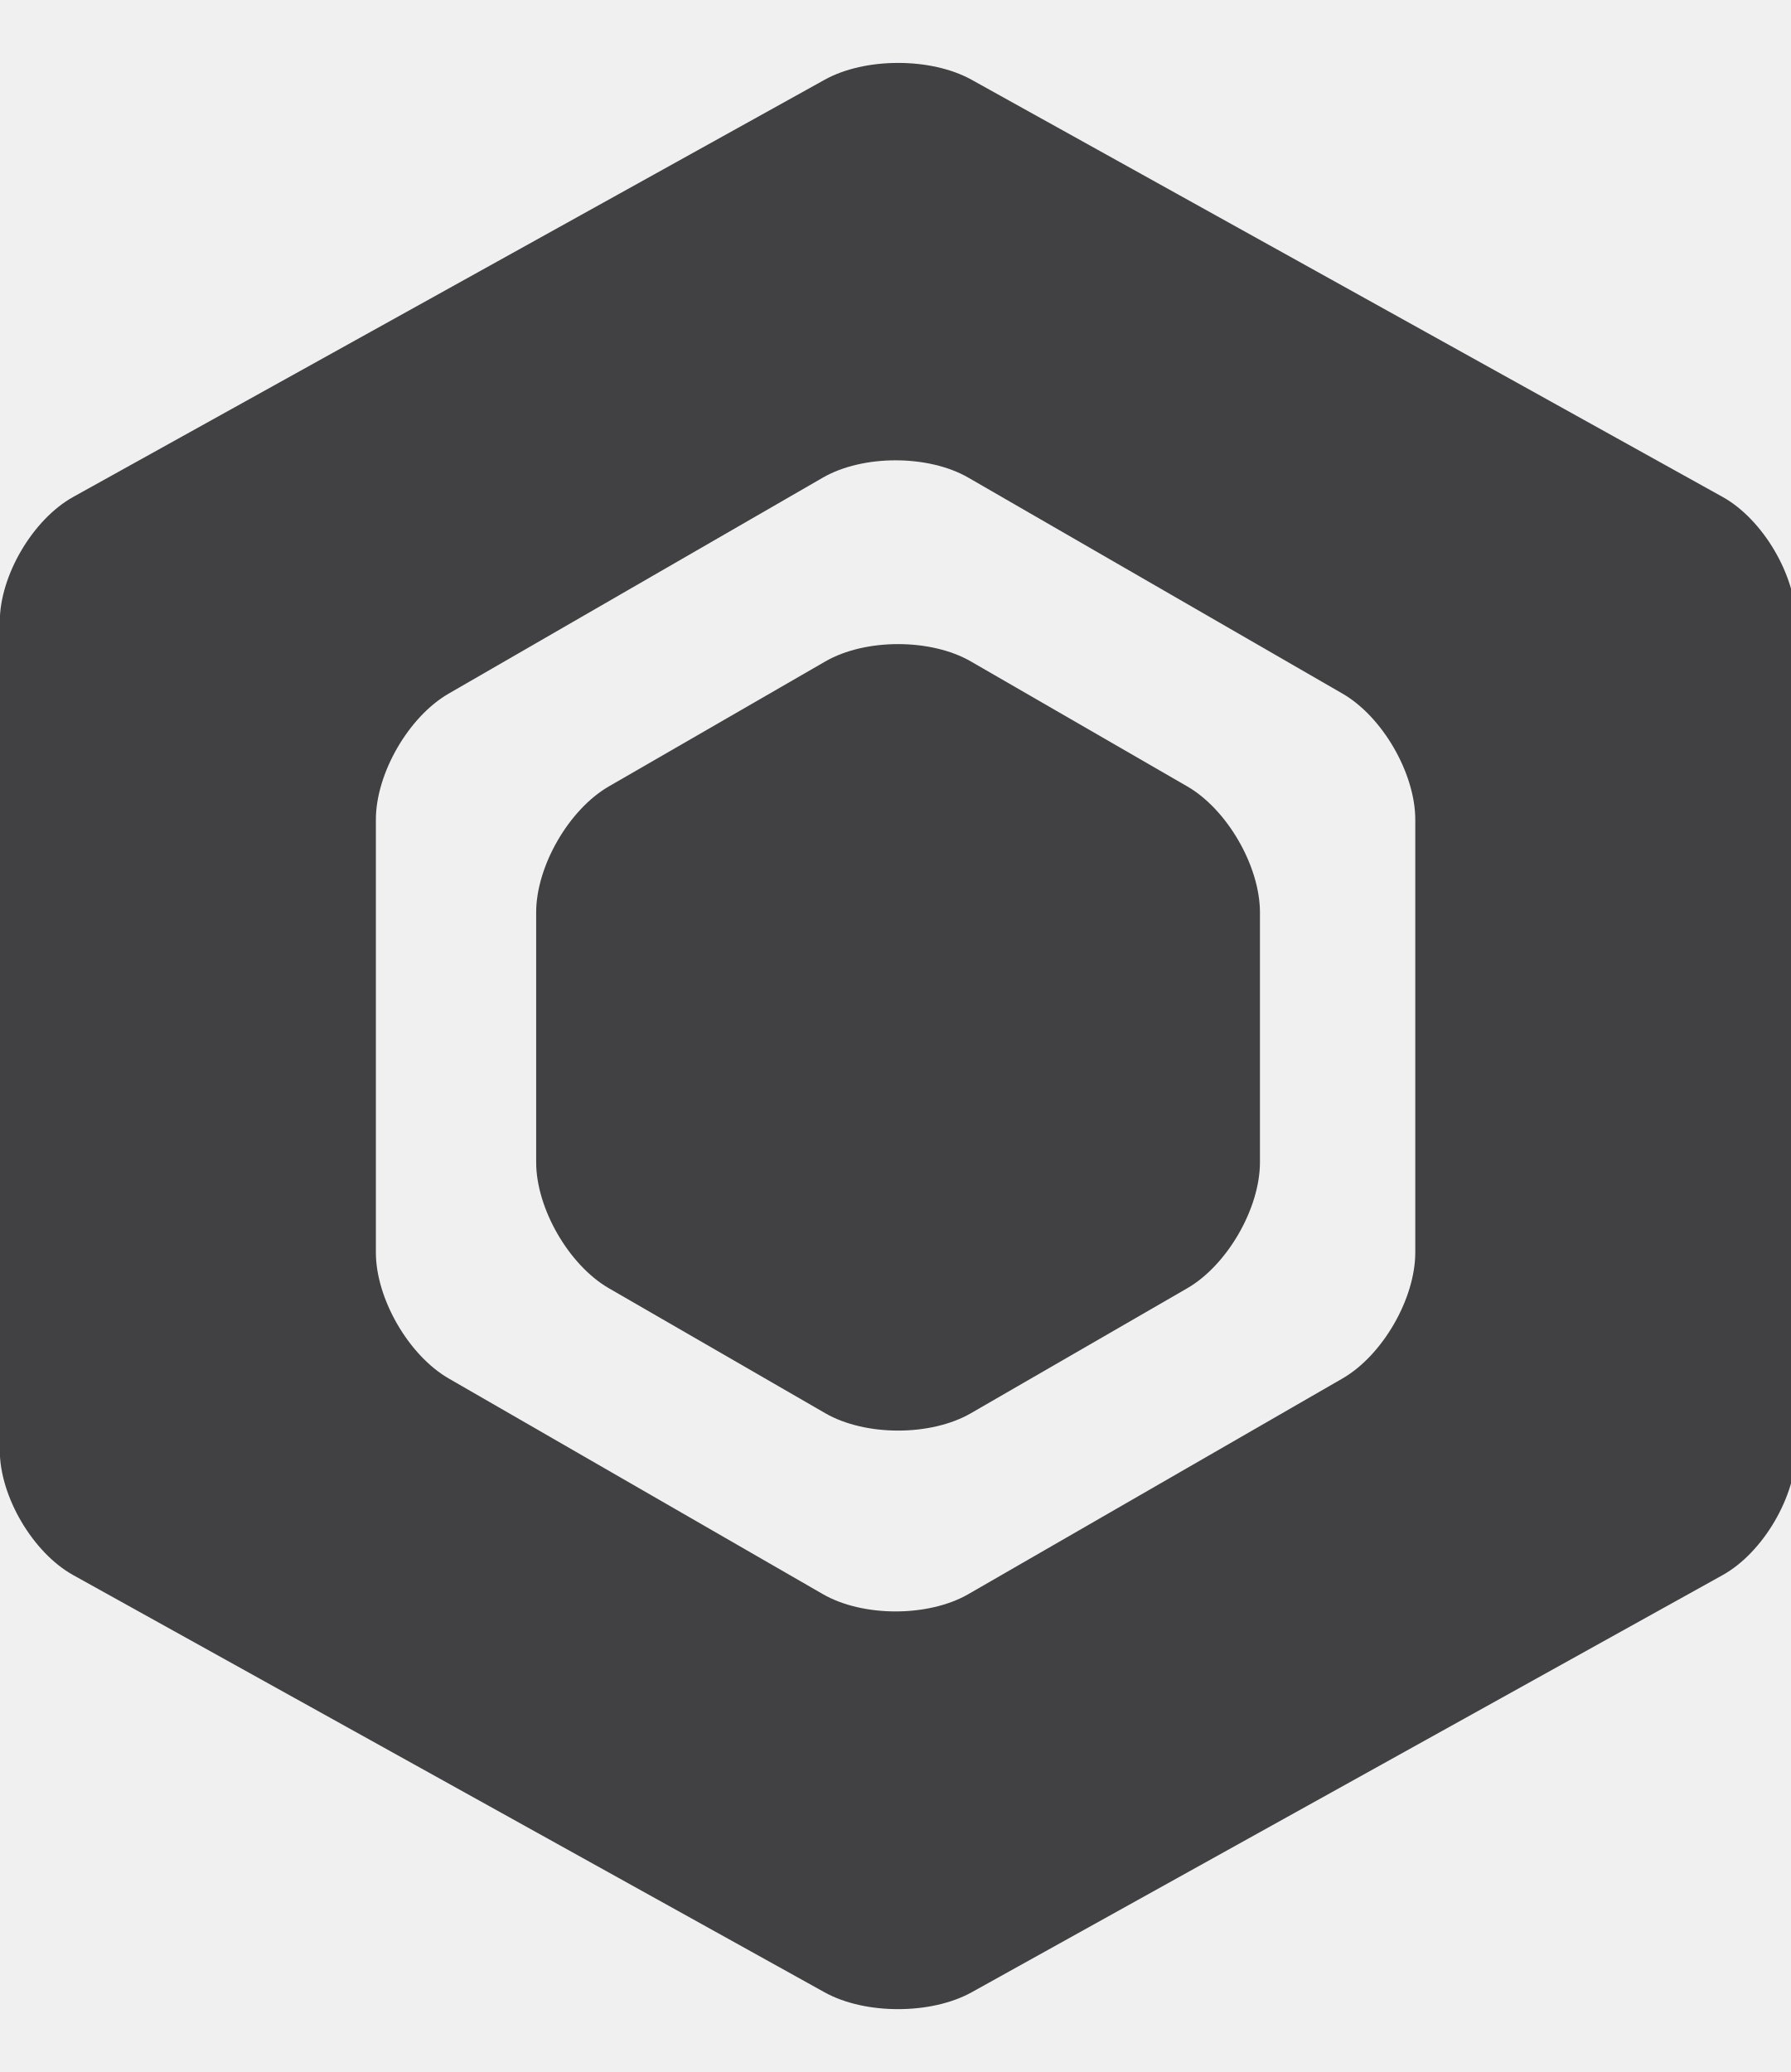
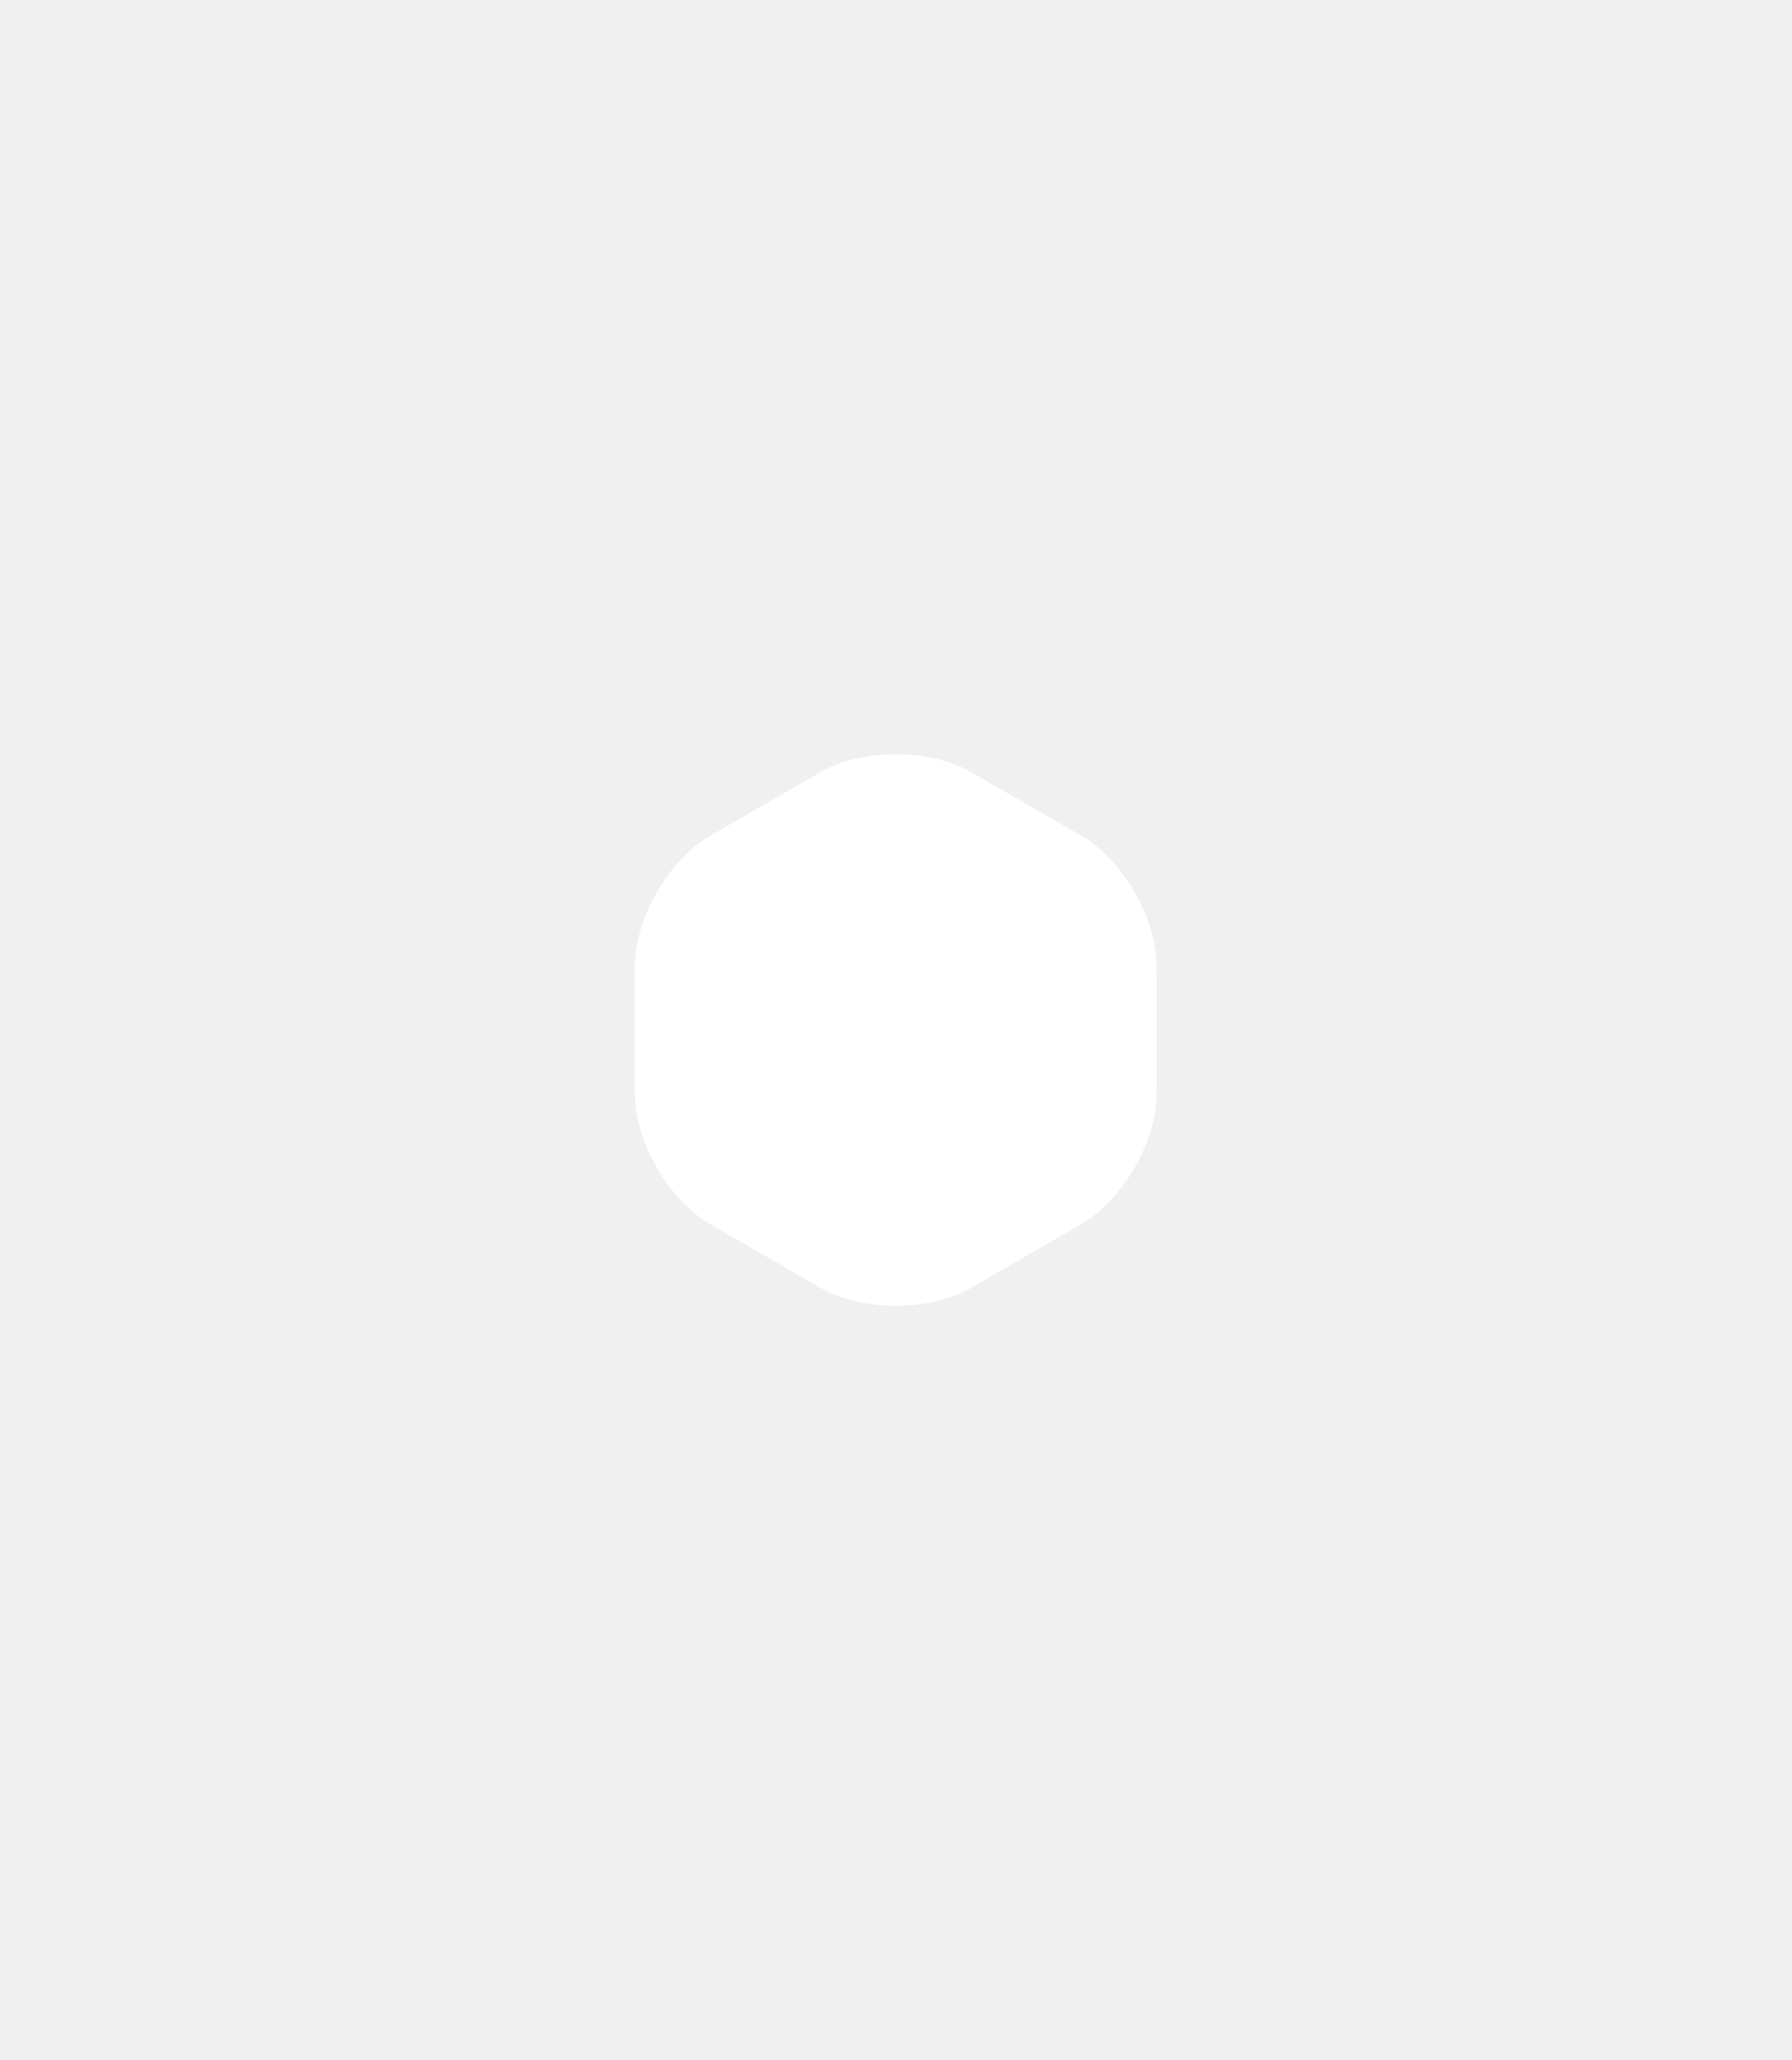
- <svg xmlns="http://www.w3.org/2000/svg" version="1.1" id="Layer_1" x="0px" y="0px" width="42.625px" height="49.313px" viewBox="0 0 42.625 49.313" enable-background="new 0 0 42.625 49.313" xml:space="preserve">
+ <svg xmlns="http://www.w3.org/2000/svg" version="1.1" id="Layer_2" x="0px" y="0px" width="41.167px" height="47.333px" viewBox="0 0 41.167 47.333" enable-background="new 0 0 41.167 47.333" xml:space="preserve">
  <g>
-     <path fill="#414042" d="M23.107,33.635c-0.953,0.55-2.511,0.55-3.464,0l-5.15-2.974c-0.953-0.55-1.732-1.9-1.732-3v-5.946   c0-1.1,0.779-2.45,1.732-3l5.15-2.973c0.953-0.55,2.511-0.55,3.464,0l5.148,2.973c0.953,0.55,1.732,1.9,1.732,3v5.946   c0,1.1-0.779,2.45-1.732,3L23.107,33.635z" />
-   </g>
-   <g id="XMLID_1_">
    <g>
      <g>
-         <g>
-           <path fill="#414042" d="M31.952,32.807c0.953-0.55,1.732-1.899,1.732-2.999v-10.3c0-1.1-0.779-2.45-1.732-3l-8.905-5.14      c-0.953-0.55-2.511-0.55-3.464,0l-8.905,5.14c-0.953,0.55-1.732,1.9-1.732,3v10.3c0,1.1,0.78,2.449,1.733,2.999l8.904,5.132      c0.953,0.55,2.513,0.55,3.466,0L31.952,32.807z M40.997,11.826c0.961,0.534,1.748,1.871,1.748,2.971v19.72      c0,1.1-0.787,2.438-1.748,2.971l-17.874,9.929c-0.961,0.533-2.535,0.534-3.497,0L1.744,37.488      c-0.962-0.534-1.749-1.871-1.749-2.971v-19.72c0-1.1,0.787-2.437,1.749-2.971l17.883-9.928c0.961-0.534,2.535-0.534,3.497,0      L40.997,11.826z" />
-         </g>
-       </g>
+ 		</g>
    </g>
  </g>
+   <g>
+     <path fill="#FFFFFF" d="M26.58,25.127c0,1.1-0.779,2.45-1.732,3l-2.532,1.463c-0.953,0.55-2.511,0.55-3.464,0l-2.532-1.463   c-0.953-0.55-1.732-1.9-1.732-3v-2.923c0-1.1,0.779-2.45,1.732-3l2.532-1.461c0.953-0.55,2.511-0.55,3.464,0l2.531,1.461   c0.953,0.55,1.732,1.9,1.732,3L26.58,25.127z" />
+   </g>
</svg>
